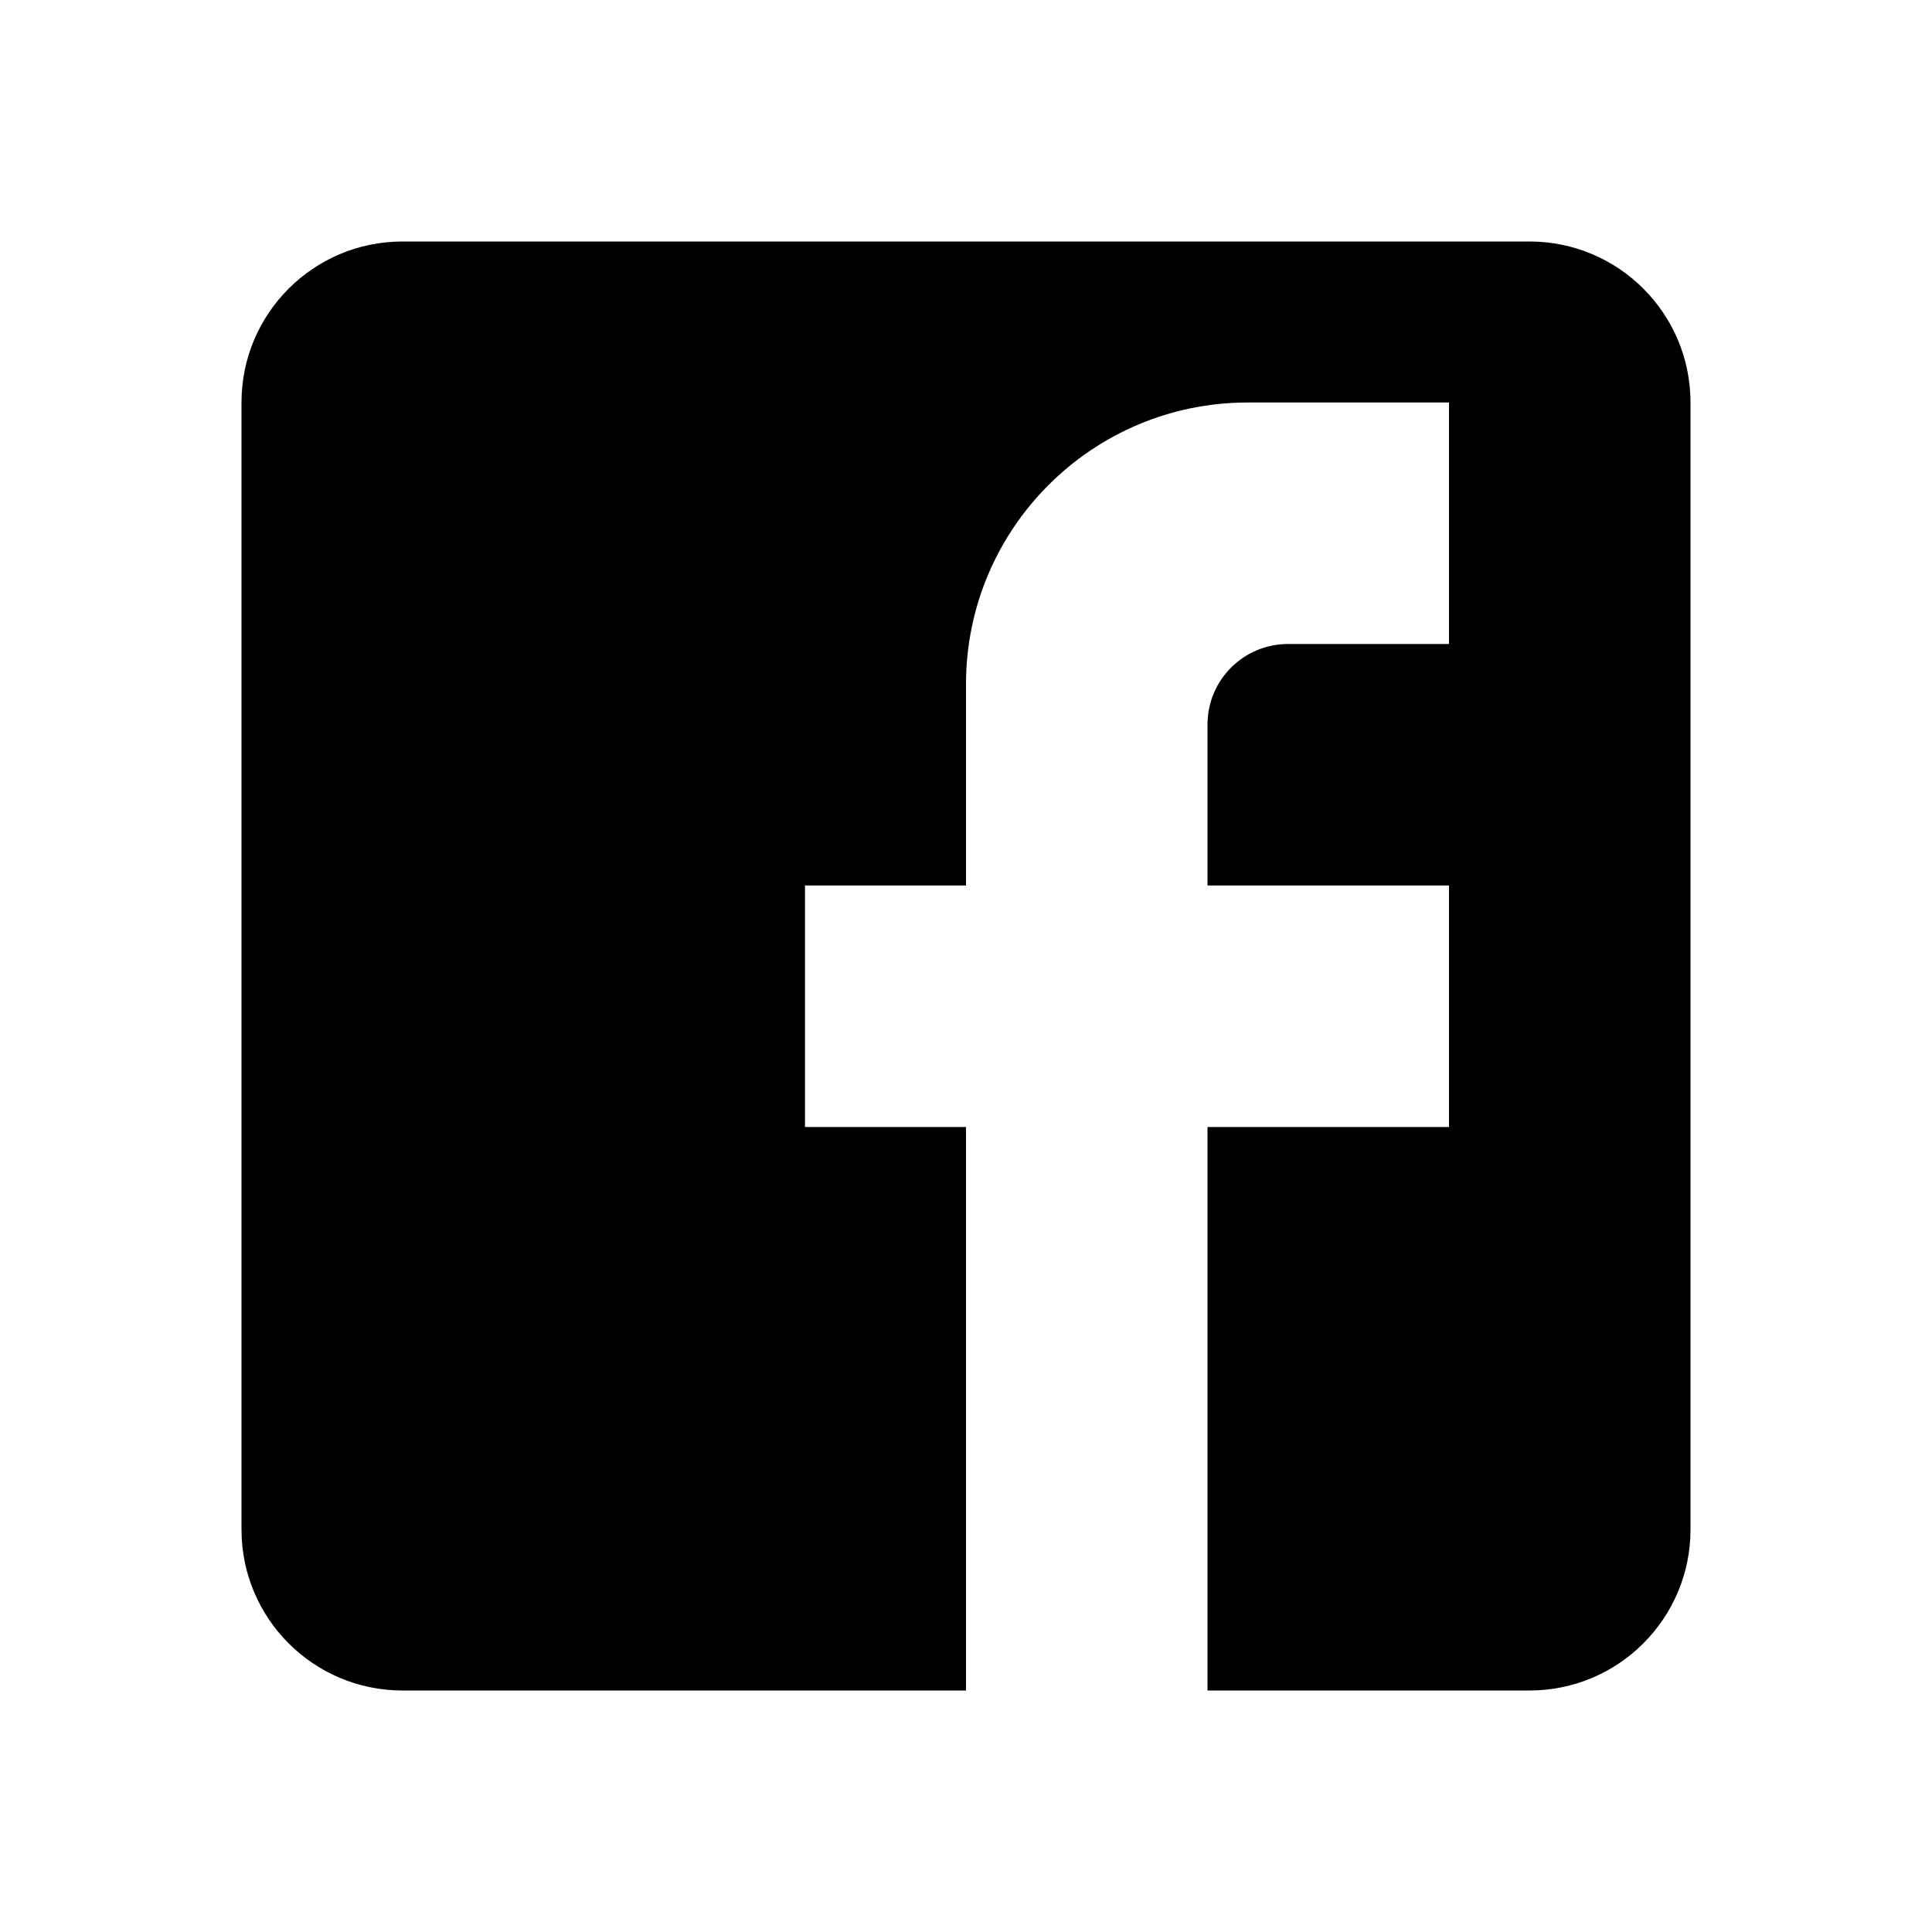
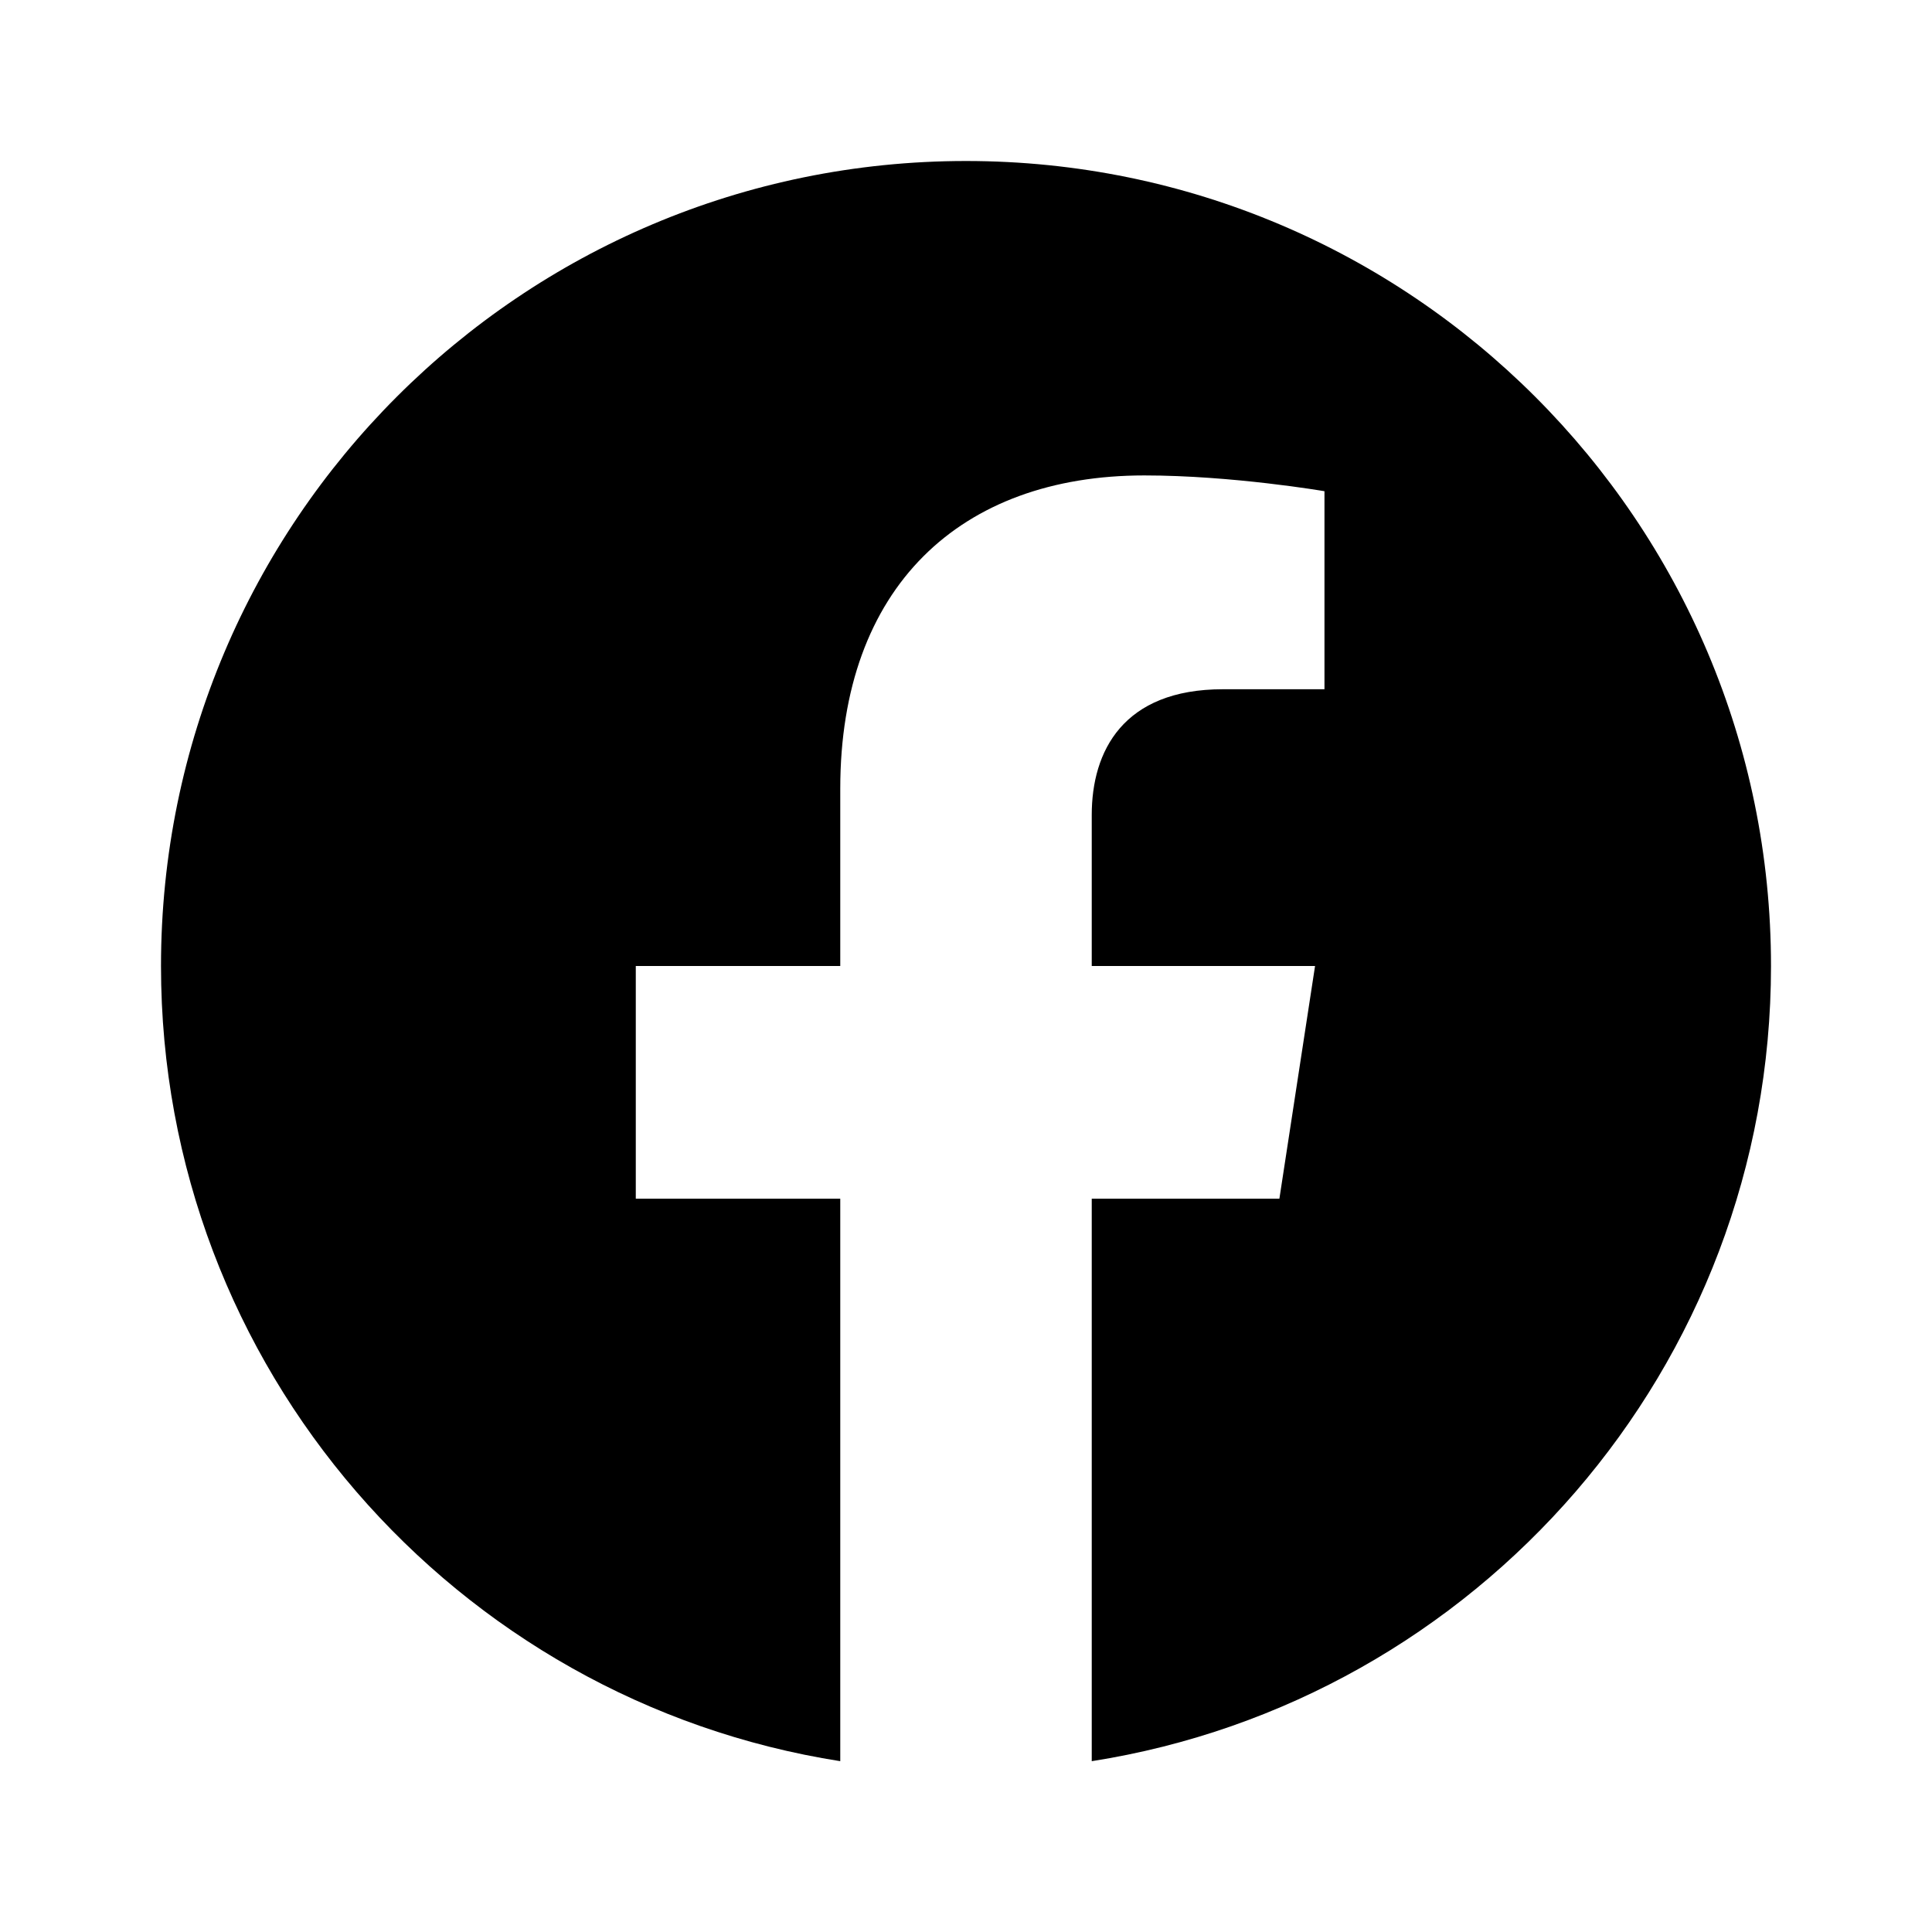
<svg width="24" height="24" viewBox="0 0 24 24">
-   <path d="M19 3H5C3.895 3 3 3.895 3 5V19C3 20.105 3.895 21 5 21H12V14H10V11H12V8.5C12 6.567 13.567 5 15.5 5H18V8H16C15.448 8 15 8.448 15 9V11H18V14H15V21H19C20.105 21 21 20.105 21 19V5C21 3.895 20.105 3 19 3Z" />
+   <path d="M12 2C6.477 2 2 6.477 2 12C2 16.991 5.657 21.128 10.438 21.878V14.891H7.898V12H10.438V9.797C10.438 7.291 11.931 5.906 14.215 5.906C15.309 5.906 16.453 6.102 16.453 6.102V8.562H15.192C13.95 8.562 13.562 9.333 13.562 10.124V12H16.336L15.893 14.891H13.562V21.878C18.343 21.128 22 16.991 22 12C22 6.477 17.523 2 12 2Z" />
</svg>
